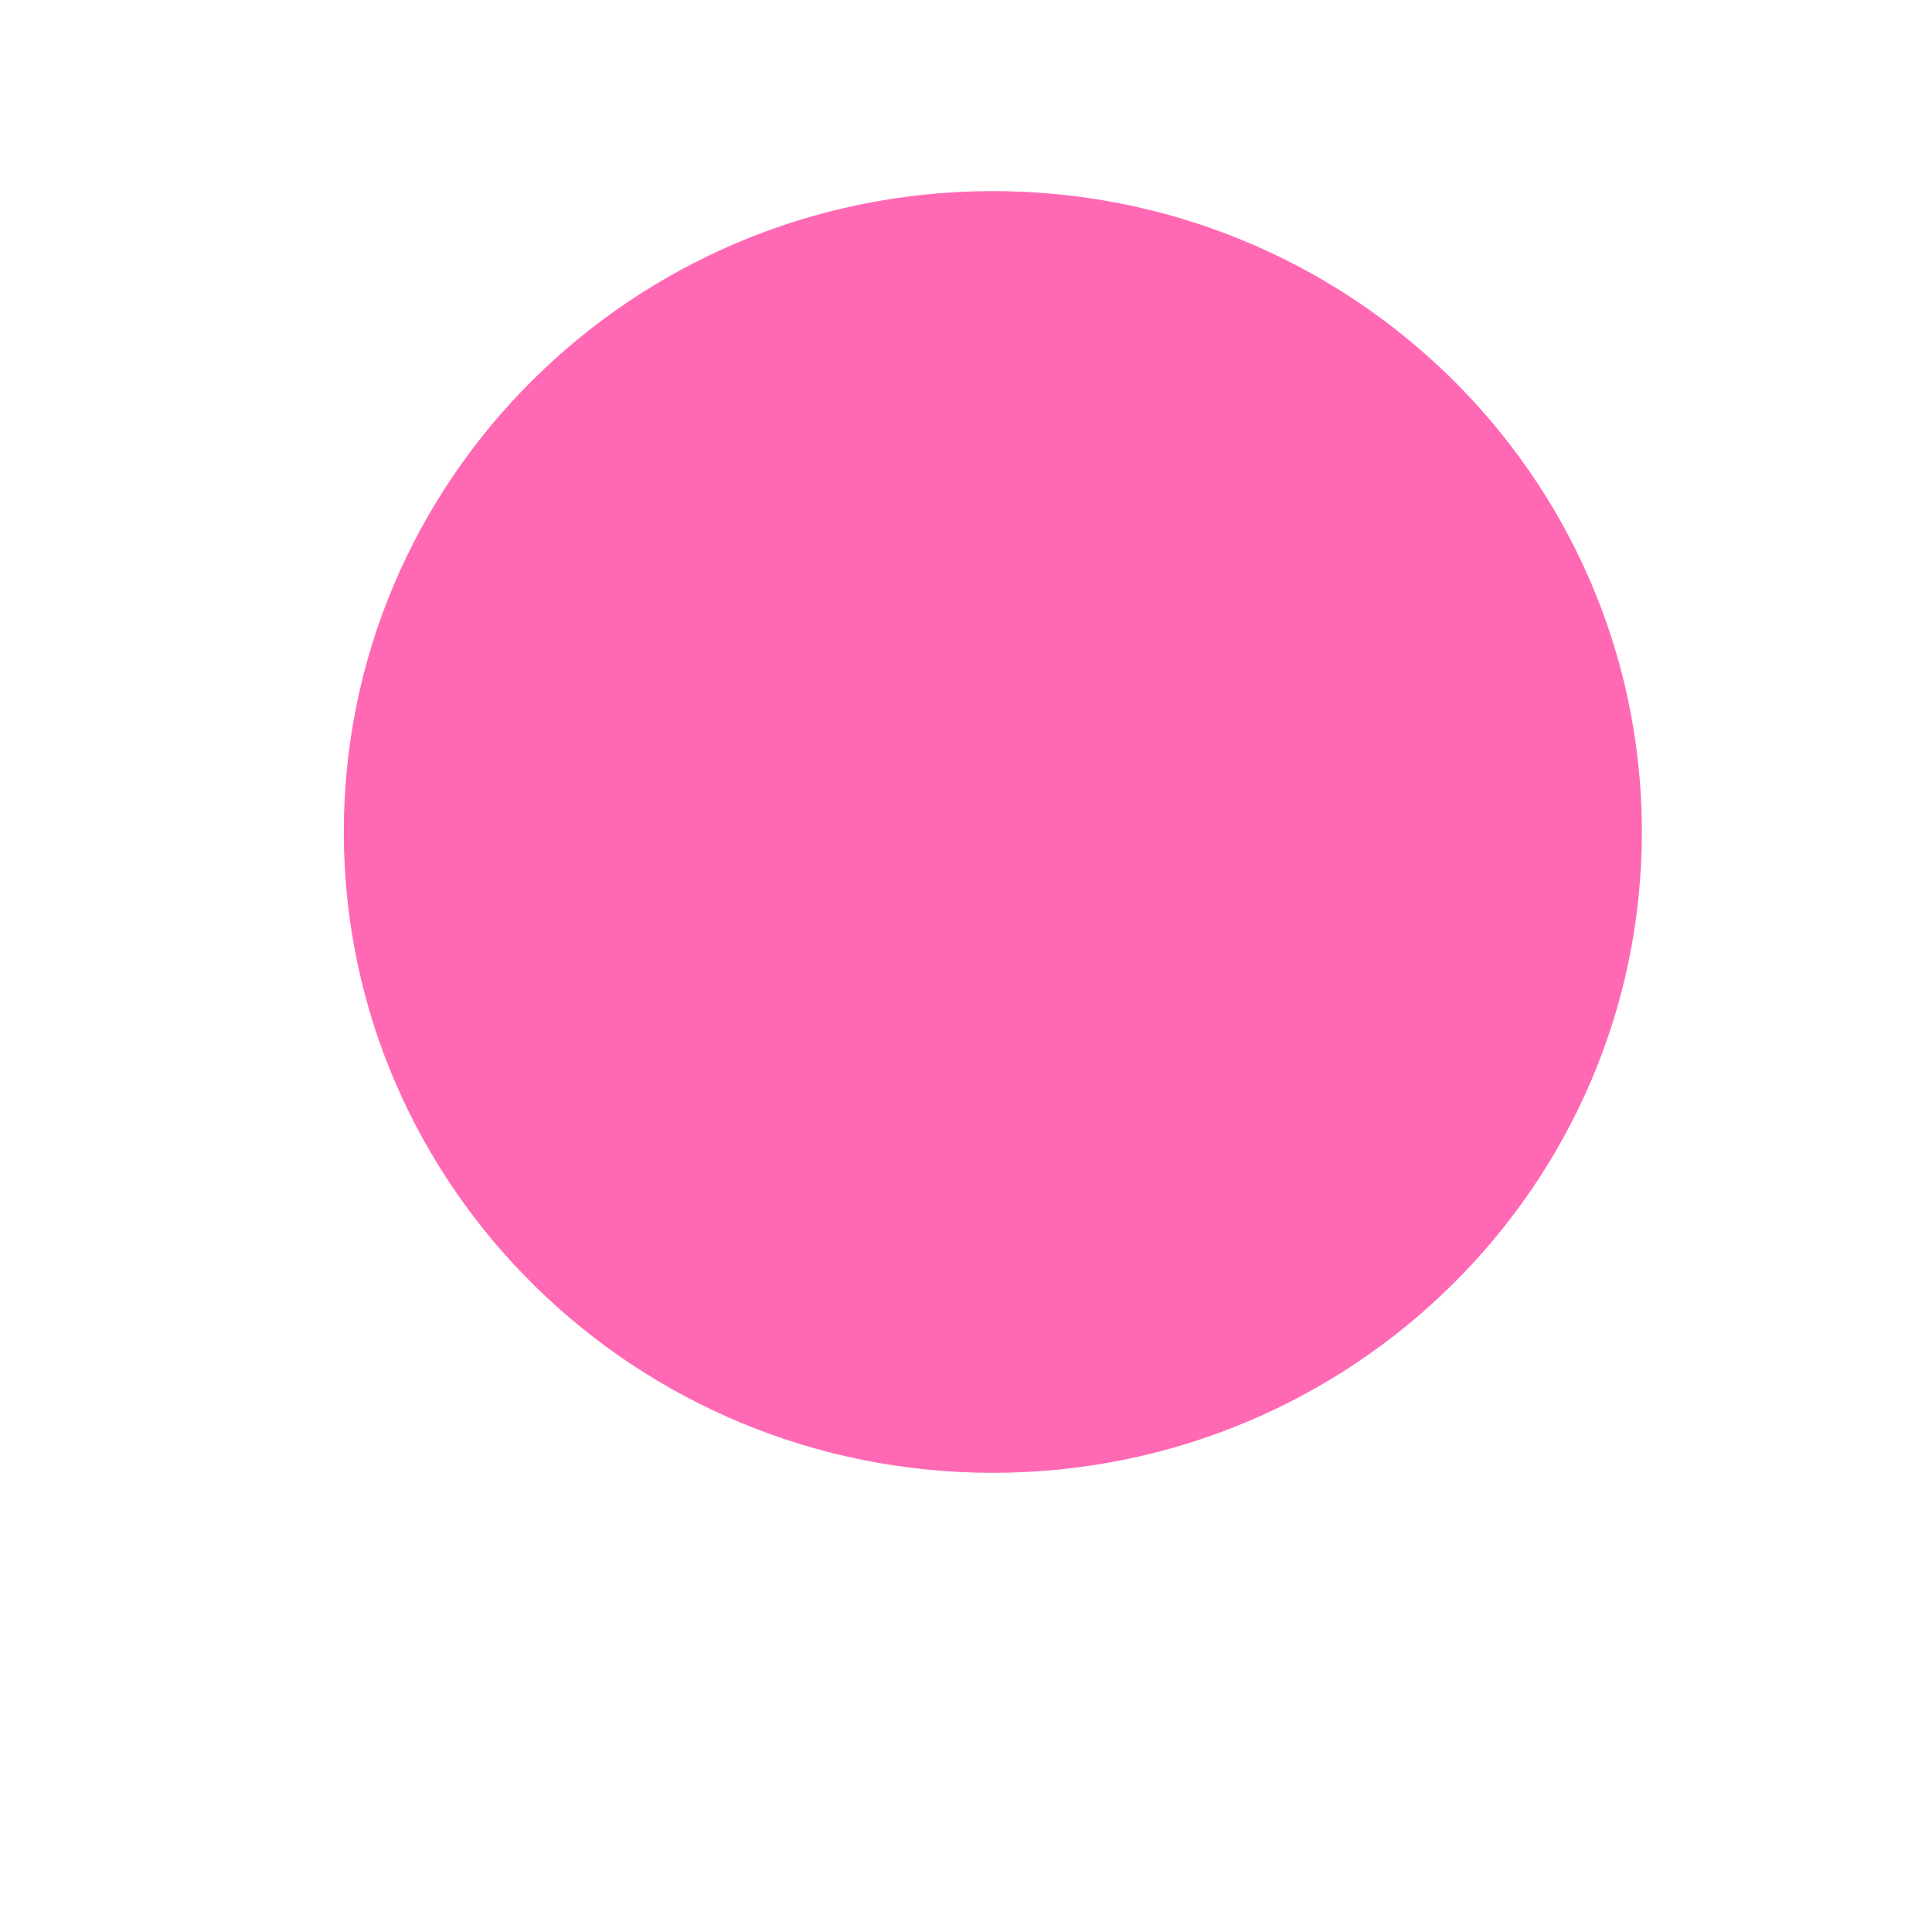
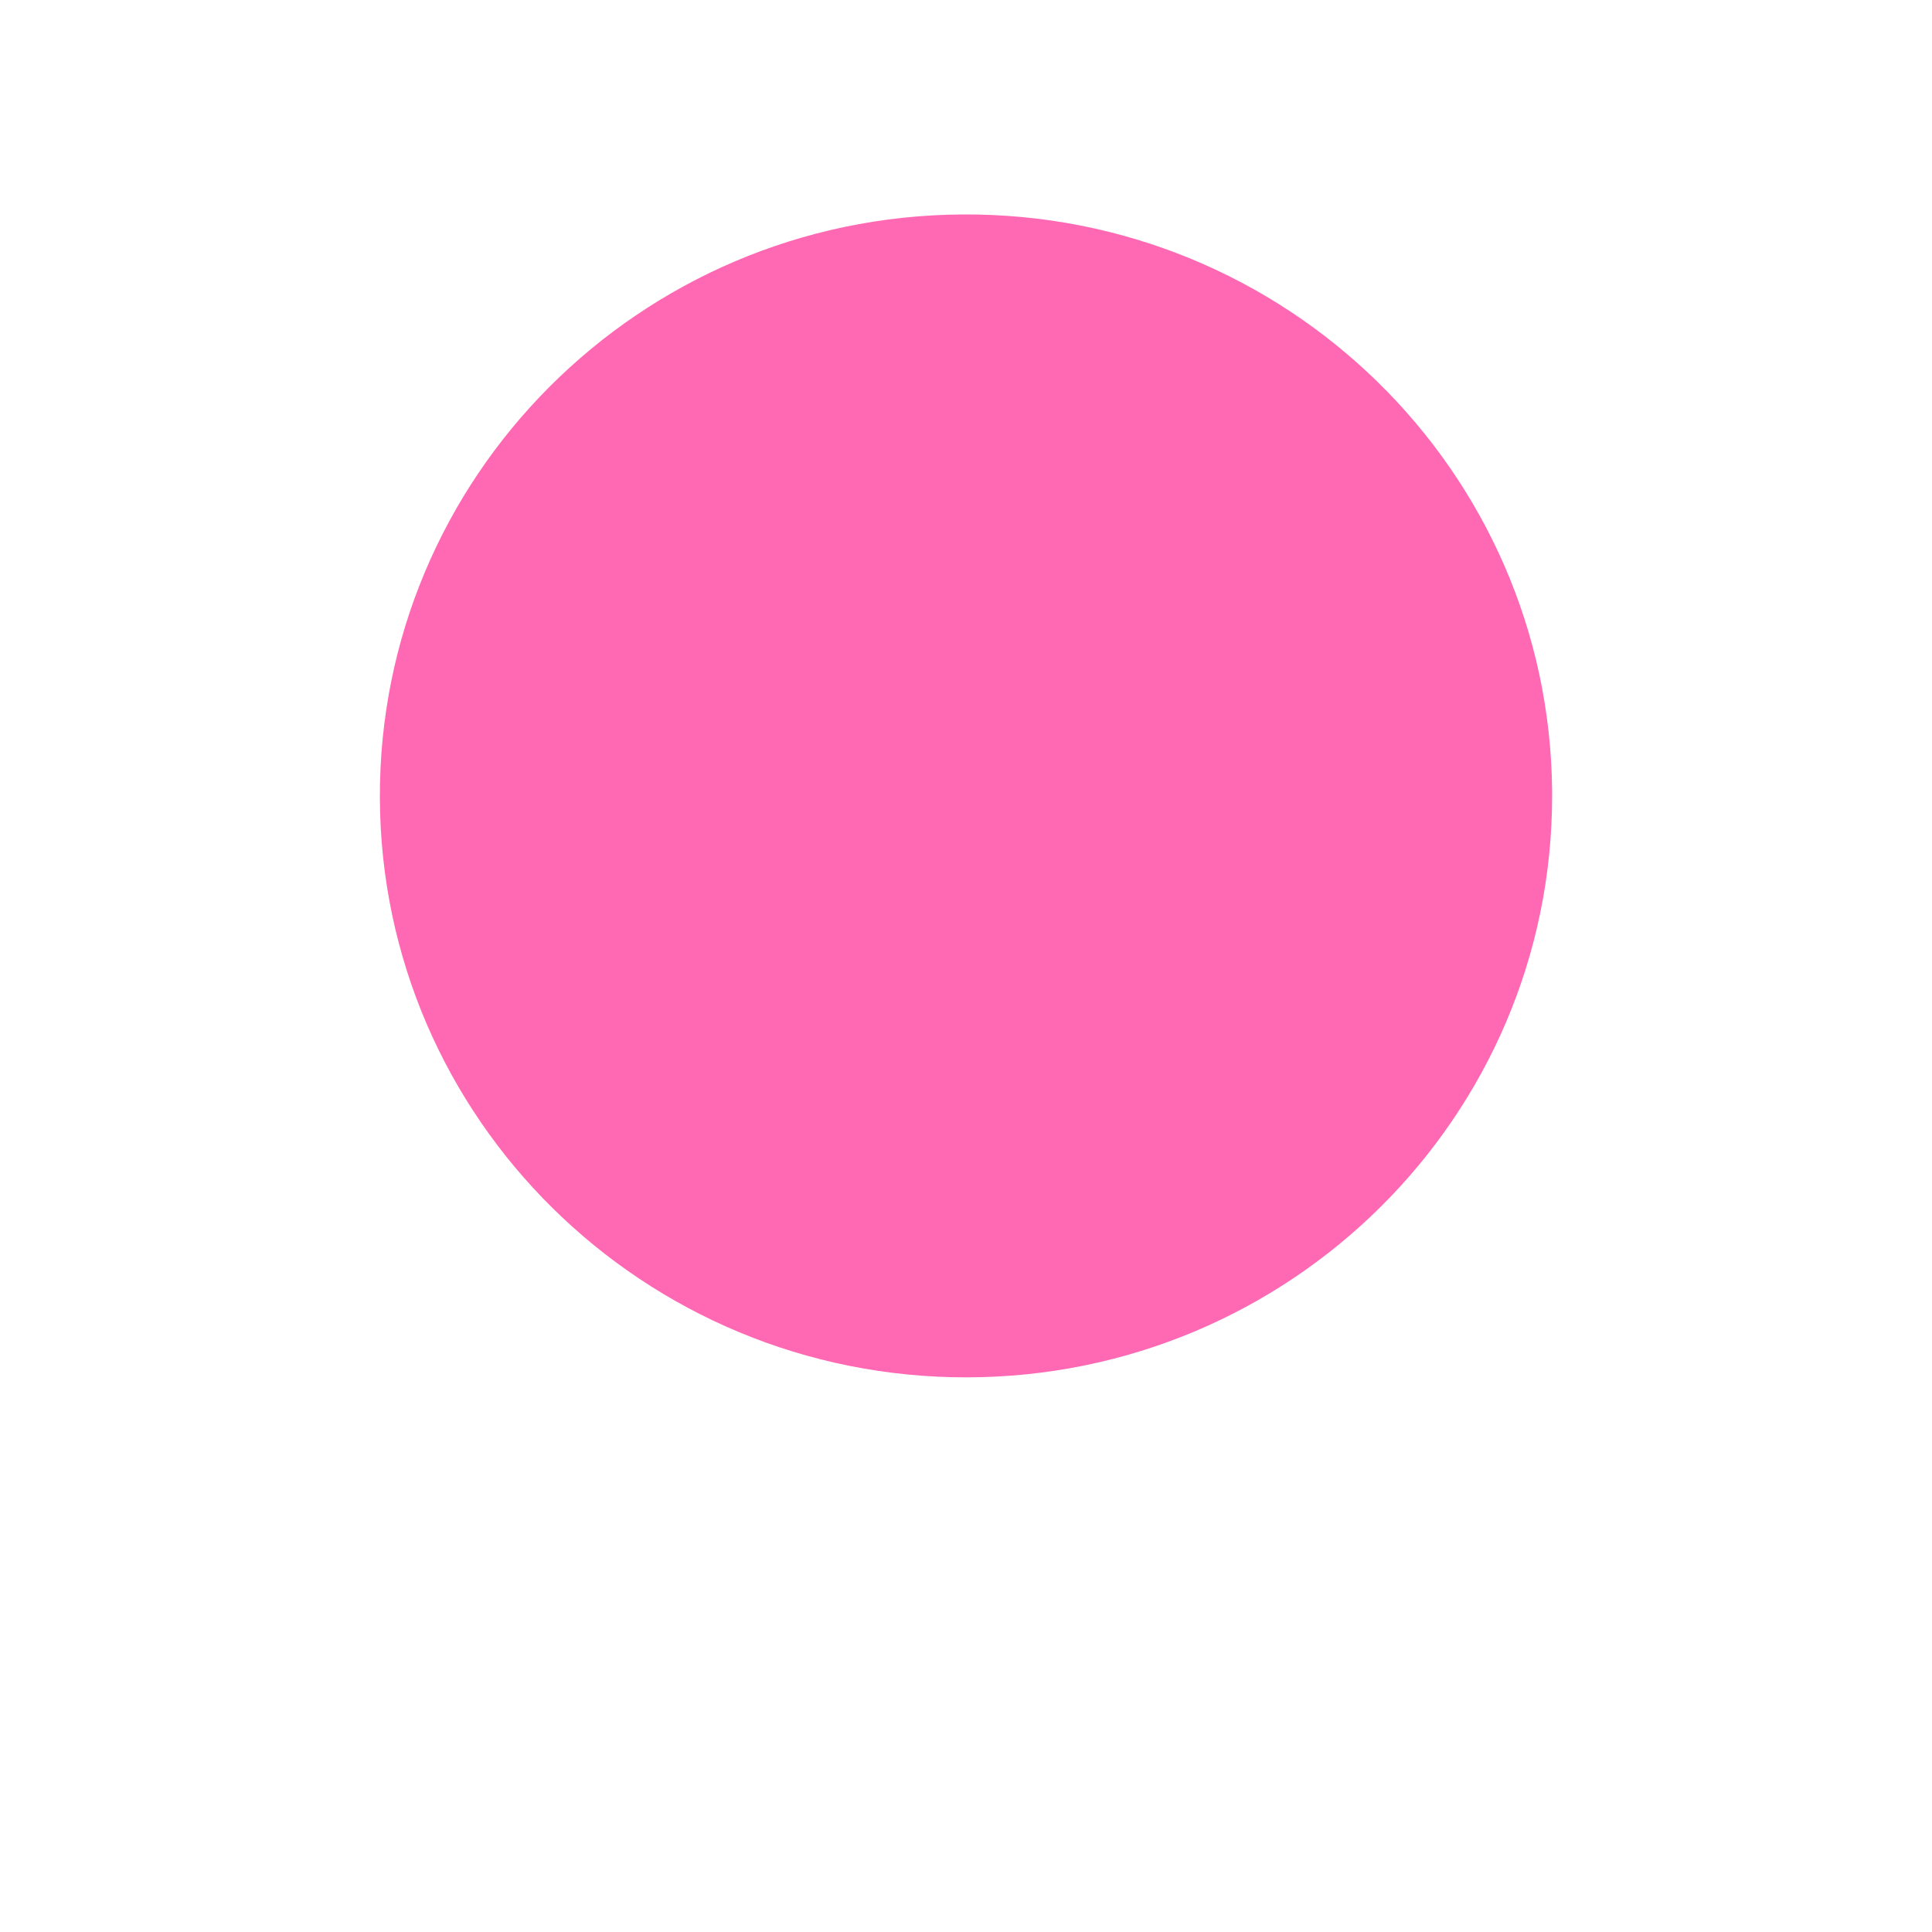
- <svg xmlns="http://www.w3.org/2000/svg" viewBox="0 0 24 24" width="24pt" height="24pt" version="1.1" id="svg4">
+ <svg xmlns="http://www.w3.org/2000/svg" viewBox="0 0 24 24" width="24pt" height="24pt">
  <defs id="defs8" />
-   <path style="fill:#ff69b4;fill-opacity:1;stroke-width:3.077" id="path2106" d="m 20.396,10.335 a 8.063,7.961 0 0 1 -8.047,7.961 8.063,7.961 0 0 1 -8.078,-7.93 8.063,7.961 0 0 1 8.015,-7.992 8.063,7.961 0 0 1 8.11,7.899" />
+   <path style="fill:#ff69b4;fill-opacity:1;stroke-width:2.785" id="path2106" d="M 19.281,9.887 A 7.281,7.223 0 0 1 12.014,17.11 7.281,7.223 0 0 1 4.719,9.915 7.281,7.223 0 0 1 11.957,2.664 7.281,7.223 0 0 1 19.281,9.83" />
</svg>
